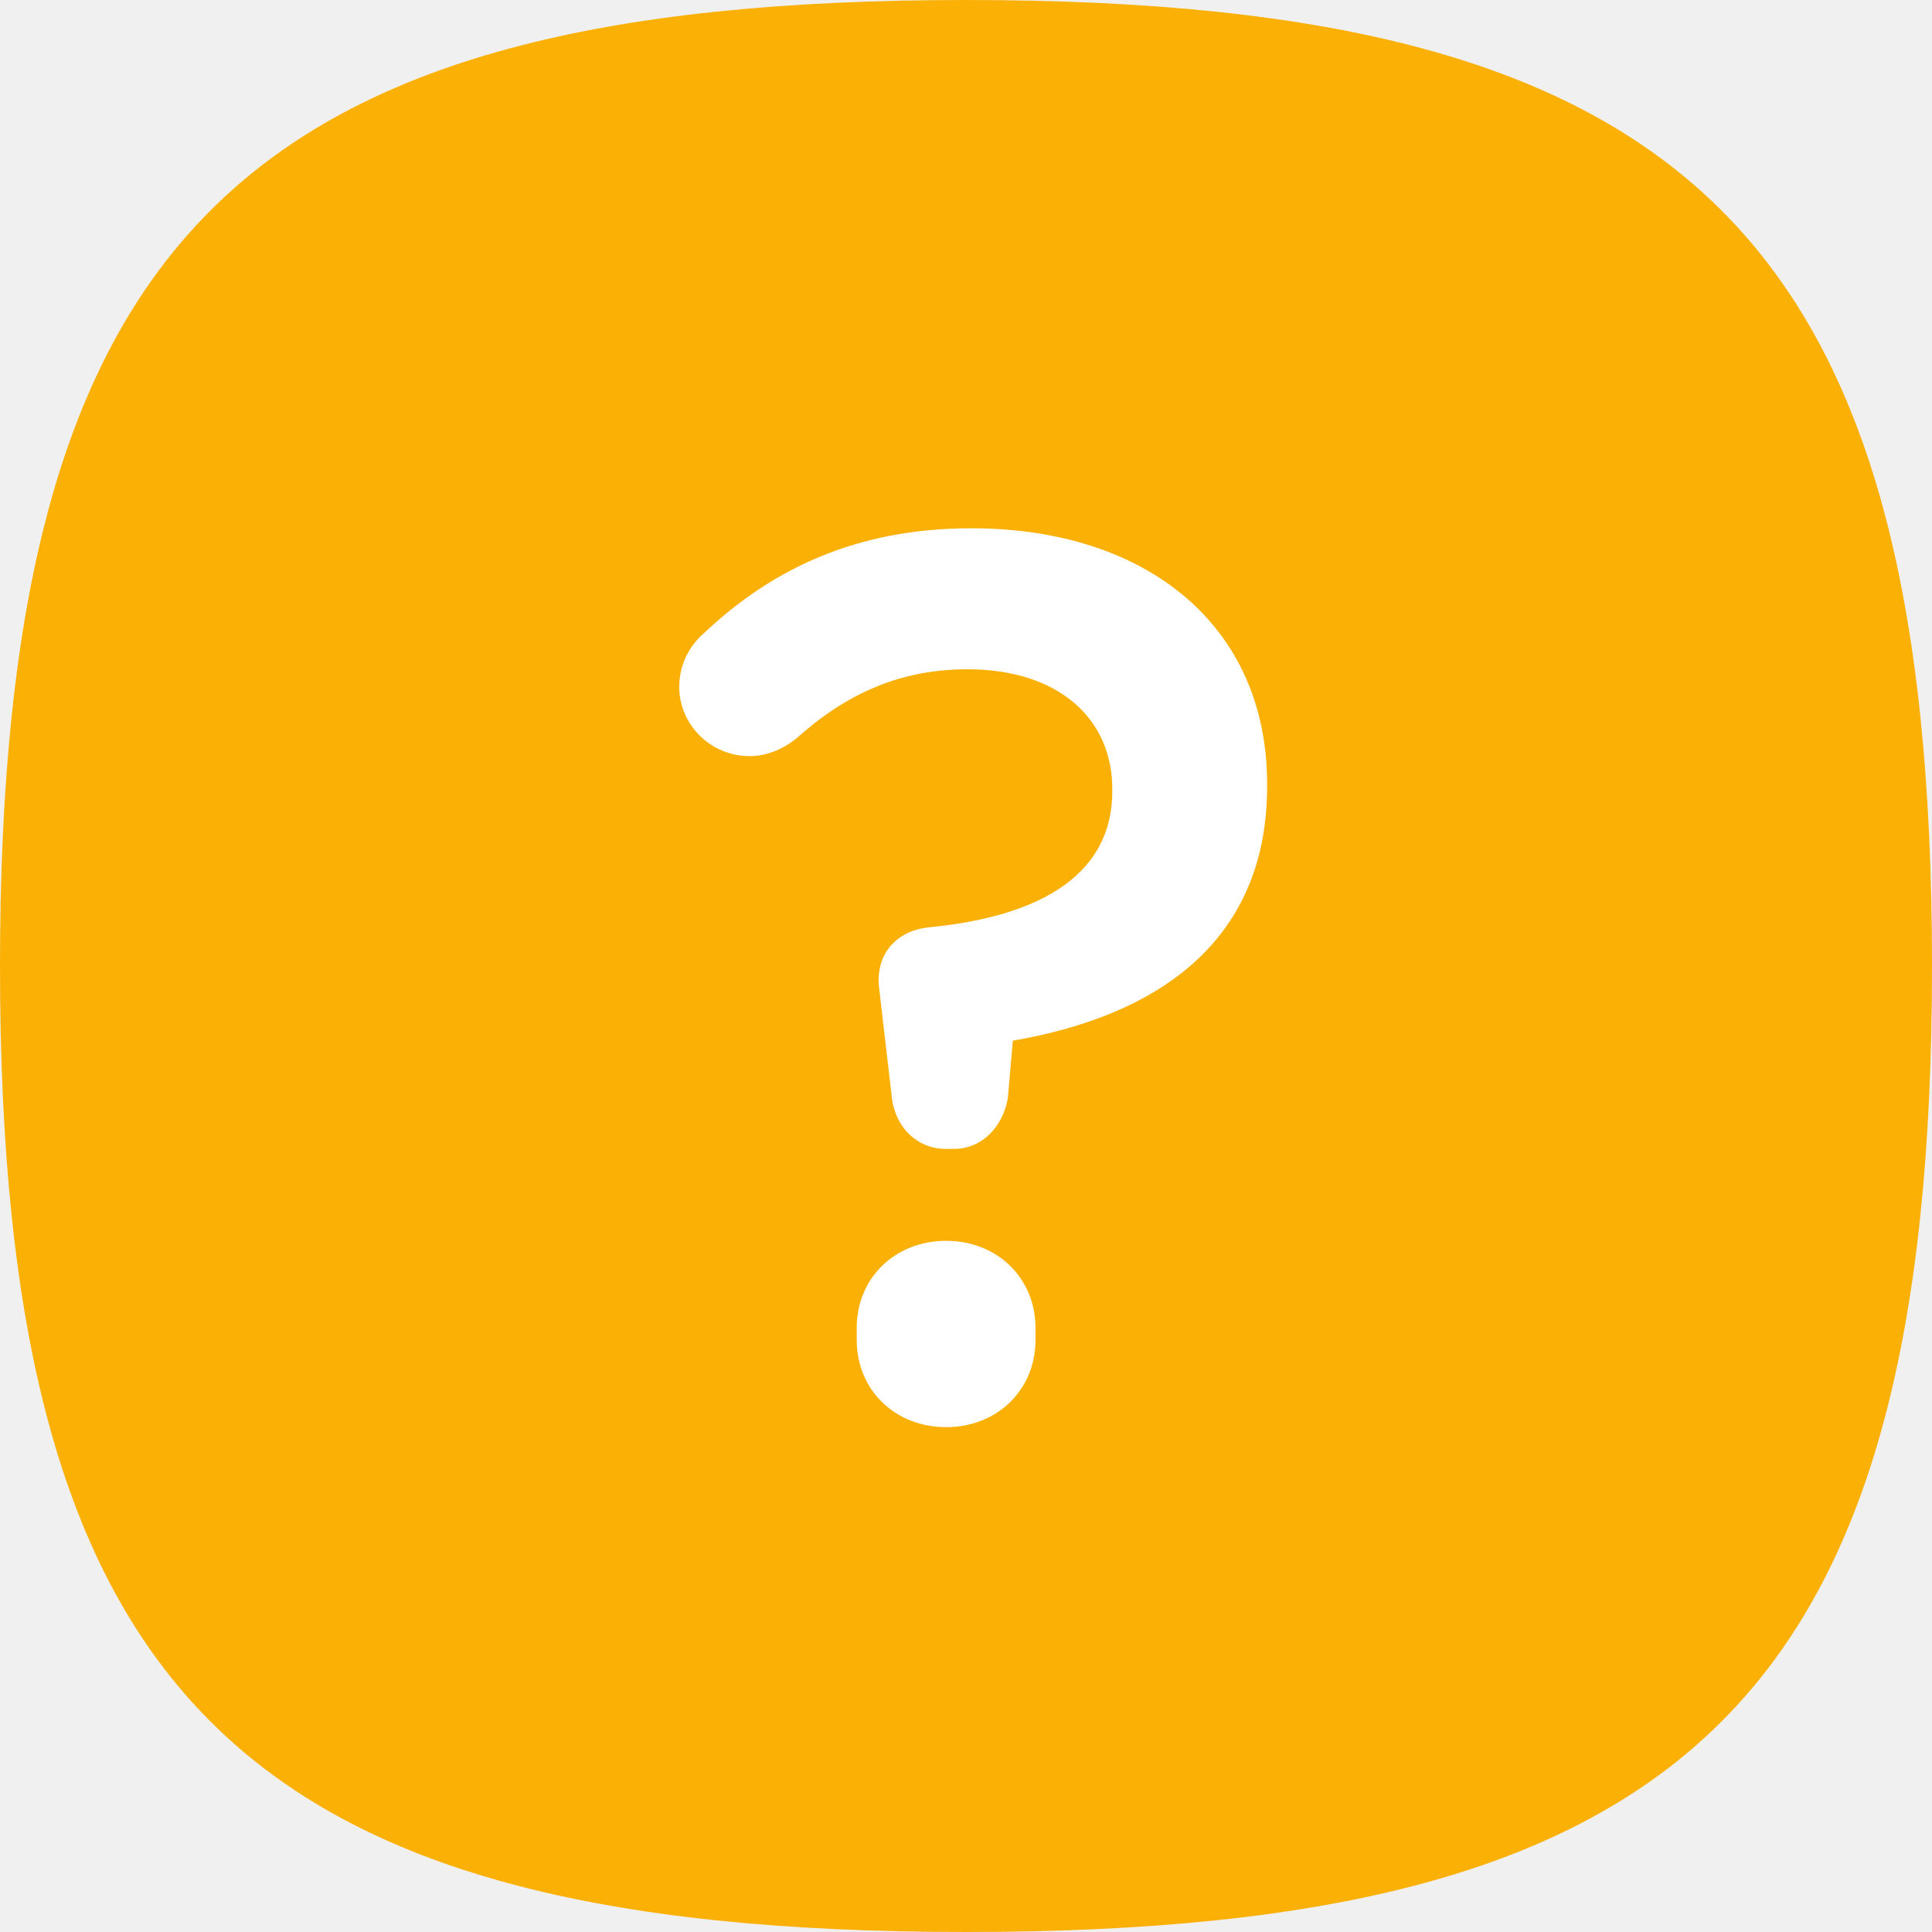
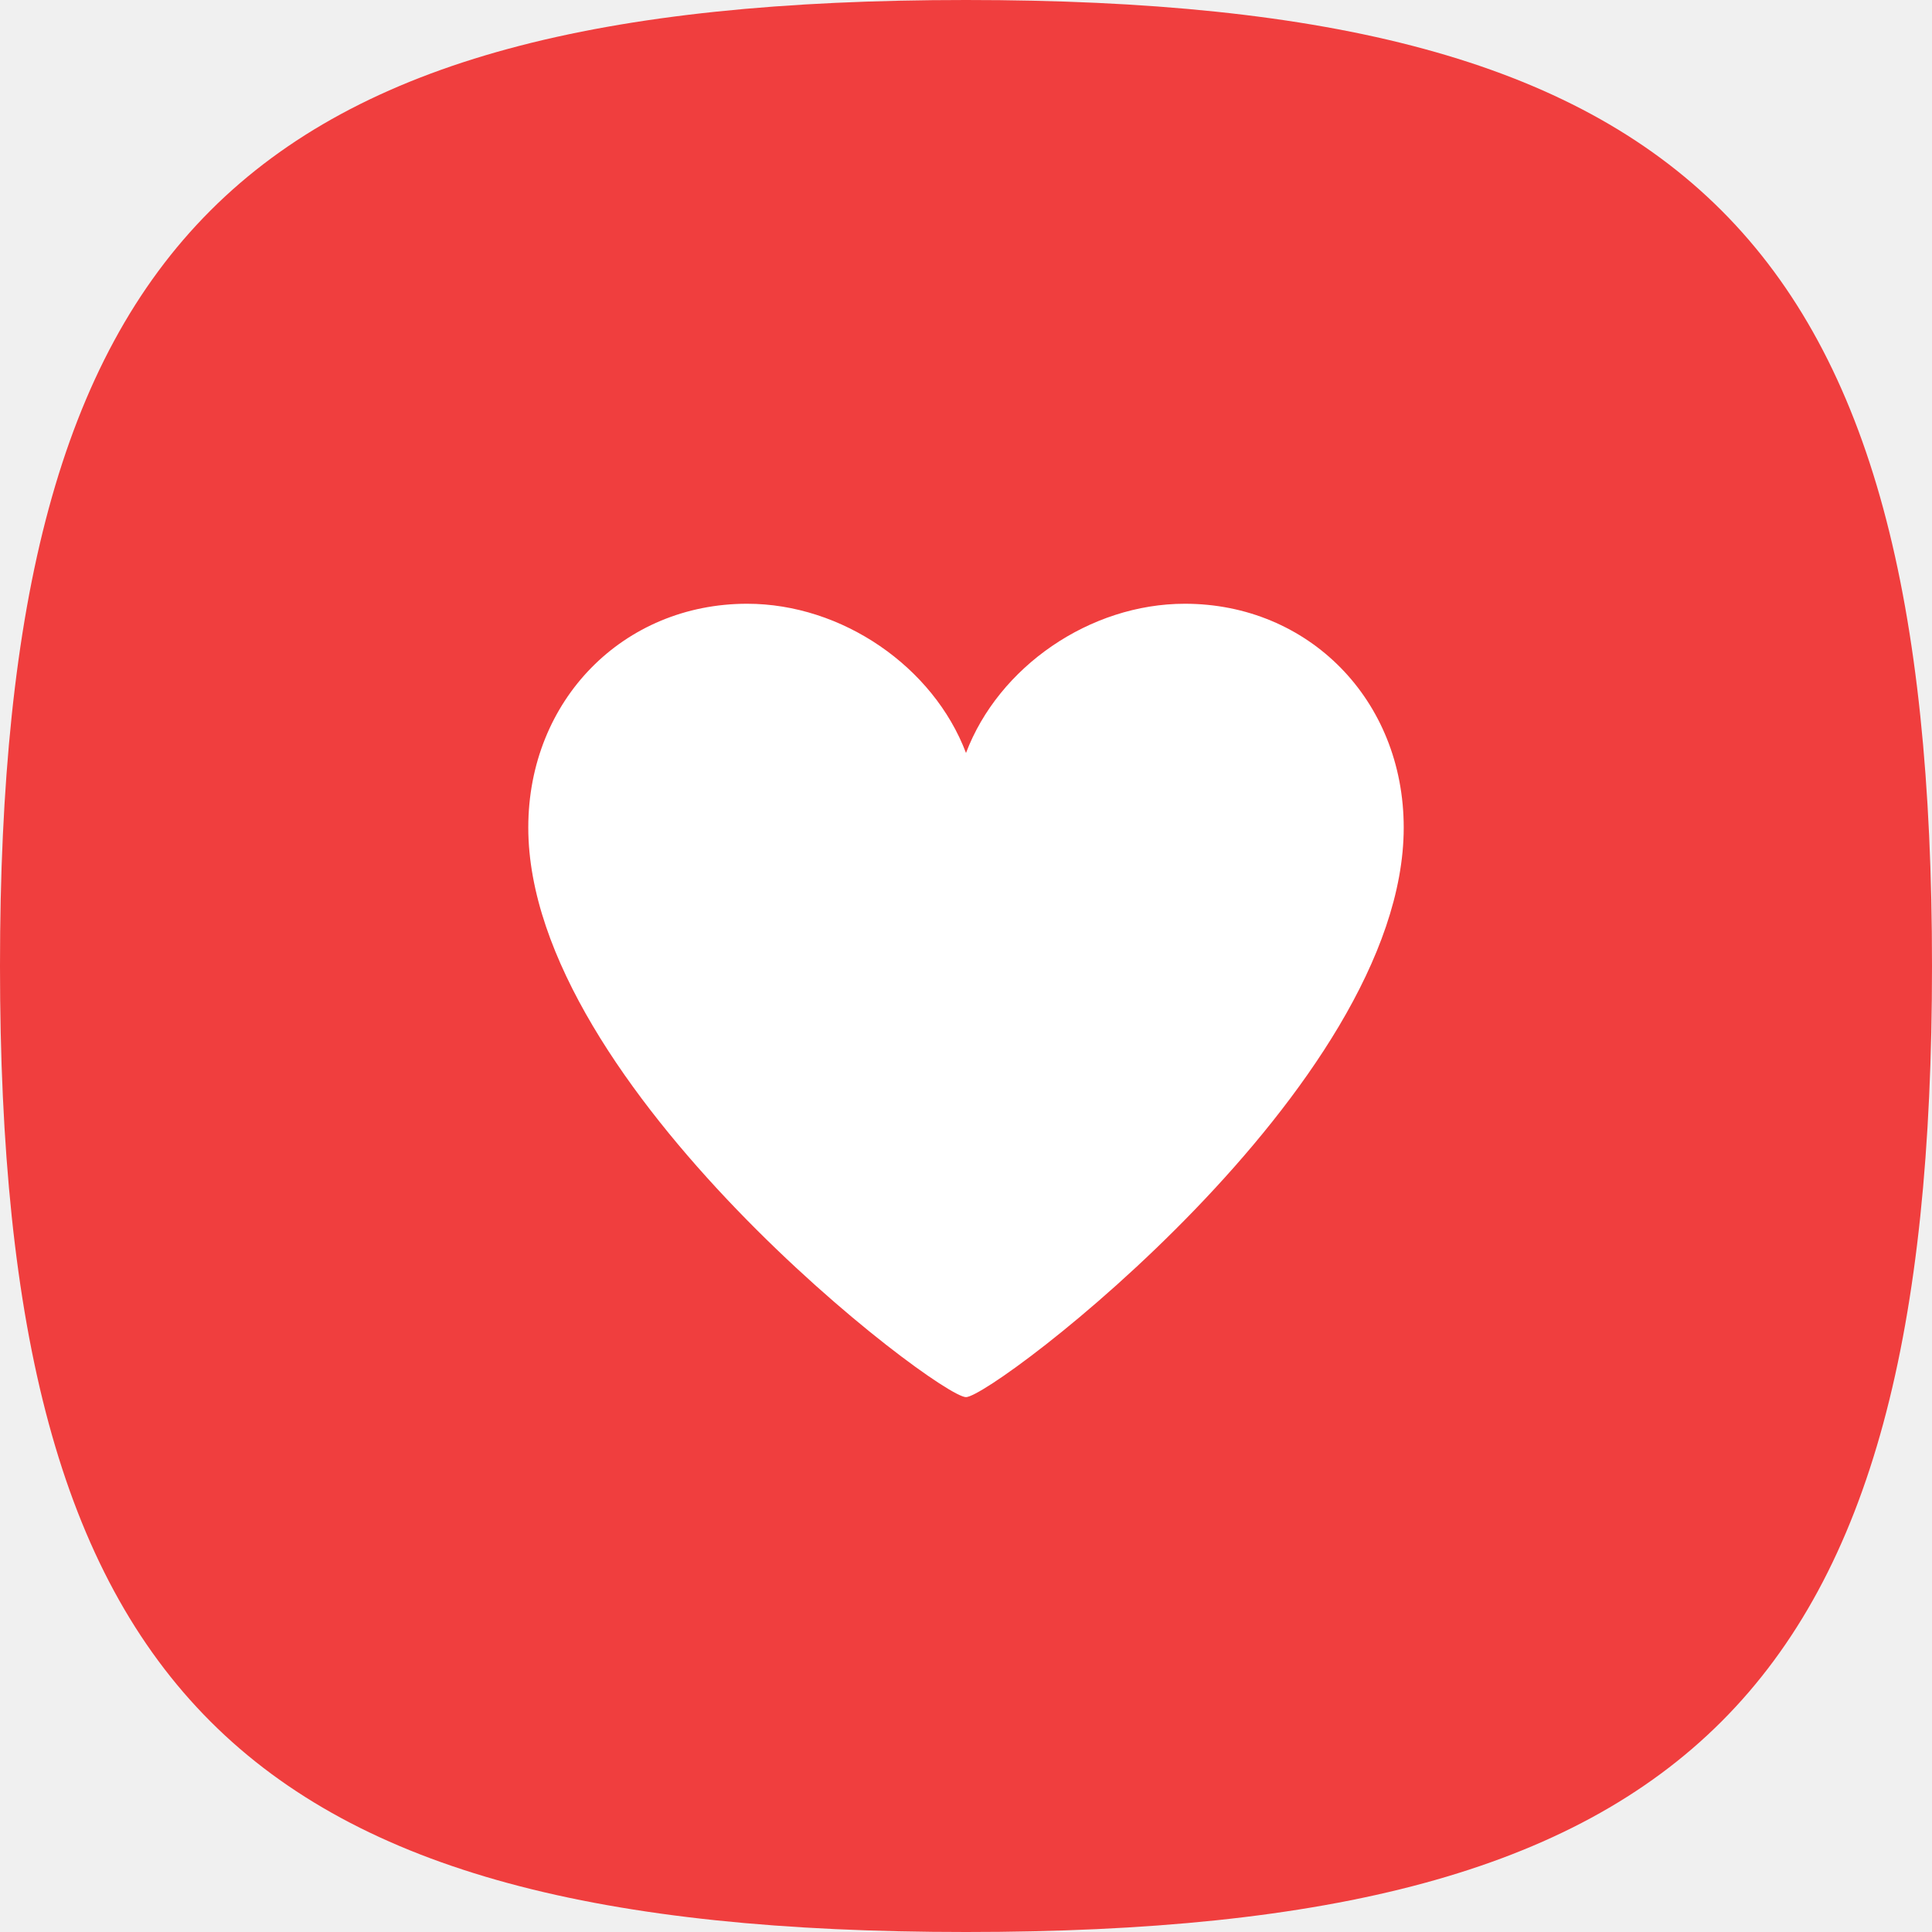
- <svg xmlns="http://www.w3.org/2000/svg" width="81px" height="81px" viewBox="0 0 81 81" version="1.1">
+ <svg xmlns="http://www.w3.org/2000/svg" width="80px" height="80px" viewBox="0 0 80 80" version="1.1">
  <defs />
  <g id="Desktop" stroke="none" stroke-width="1" fill="none" fill-rule="evenodd">
-     <g id="surveys" transform="translate(-680, -224)">
-       <g id="Group-4" transform="translate(680, 224)">
-         <path d="M40.5,81 C70.968,81 81,70.968 81,40.5 C81,10.032 70.968,0 40.5,0 C10.032,3.7311966e-15 0,10.032 0,40.5 C1.8655983e-15,70.968 10.032,81 40.5,81 Z" id="Oval-Copy-4" fill="#FAB005" />
-         <path d="M39.983,48.169 L39.666,48.169 C38.452,48.169 37.555,47.272 37.396,46.058 L36.869,41.519 C36.658,40.094 37.502,39.038 38.927,38.88 C43.888,38.405 46.633,36.505 46.633,33.18 L46.633,33.074 C46.633,30.118 44.363,28.06 40.563,28.06 C37.766,28.06 35.496,29.063 33.385,30.963 C32.857,31.385 32.171,31.702 31.432,31.702 C29.796,31.702 28.477,30.382 28.477,28.799 C28.477,28.007 28.793,27.163 29.532,26.529 C32.33,23.89 35.866,22.148 40.722,22.148 C48.111,22.148 53.125,26.265 53.125,32.863 L53.125,32.968 C53.125,39.619 48.322,42.627 42.463,43.63 L42.252,46.058 C42.041,47.219 41.197,48.169 39.983,48.169 Z M35.919,55.664 C35.919,53.606 37.502,52.022 39.666,52.022 C41.83,52.022 43.413,53.606 43.413,55.664 L43.413,56.192 C43.413,58.25 41.83,59.834 39.666,59.834 C37.502,59.834 35.919,58.25 35.919,56.192 L35.919,55.664 Z" id="?" fill="#FFFFFF" />
+     <g id="preference" transform="translate(-680, -224)">
+       <g id="Group-3" transform="translate(680, 224)">
+         <path d="M40,80 C70.091,80 80,70.091 80,40 C80,9.909 70.091,0 40,0 C9.909,0 1.84256622e-15,9.909 0,40 C0,70.091 9.909,80 40,80 Z" id="Oval-Copy" fill="#F03E3E" />
+         <path d="M40,31.179 C38.651,27.612 34.871,25 30.938,25 C25.816,25 21.875,28.979 21.875,34.268 C21.875,44.989 38.842,57.852 40,57.852 C41.124,57.852 58.125,44.989 58.125,34.268 C58.125,28.979 54.184,25 49.062,25 C45.125,25 41.349,27.612 40,31.179 Z" id="Shape" fill="#FFFFFF" />
      </g>
    </g>
  </g>
</svg>
